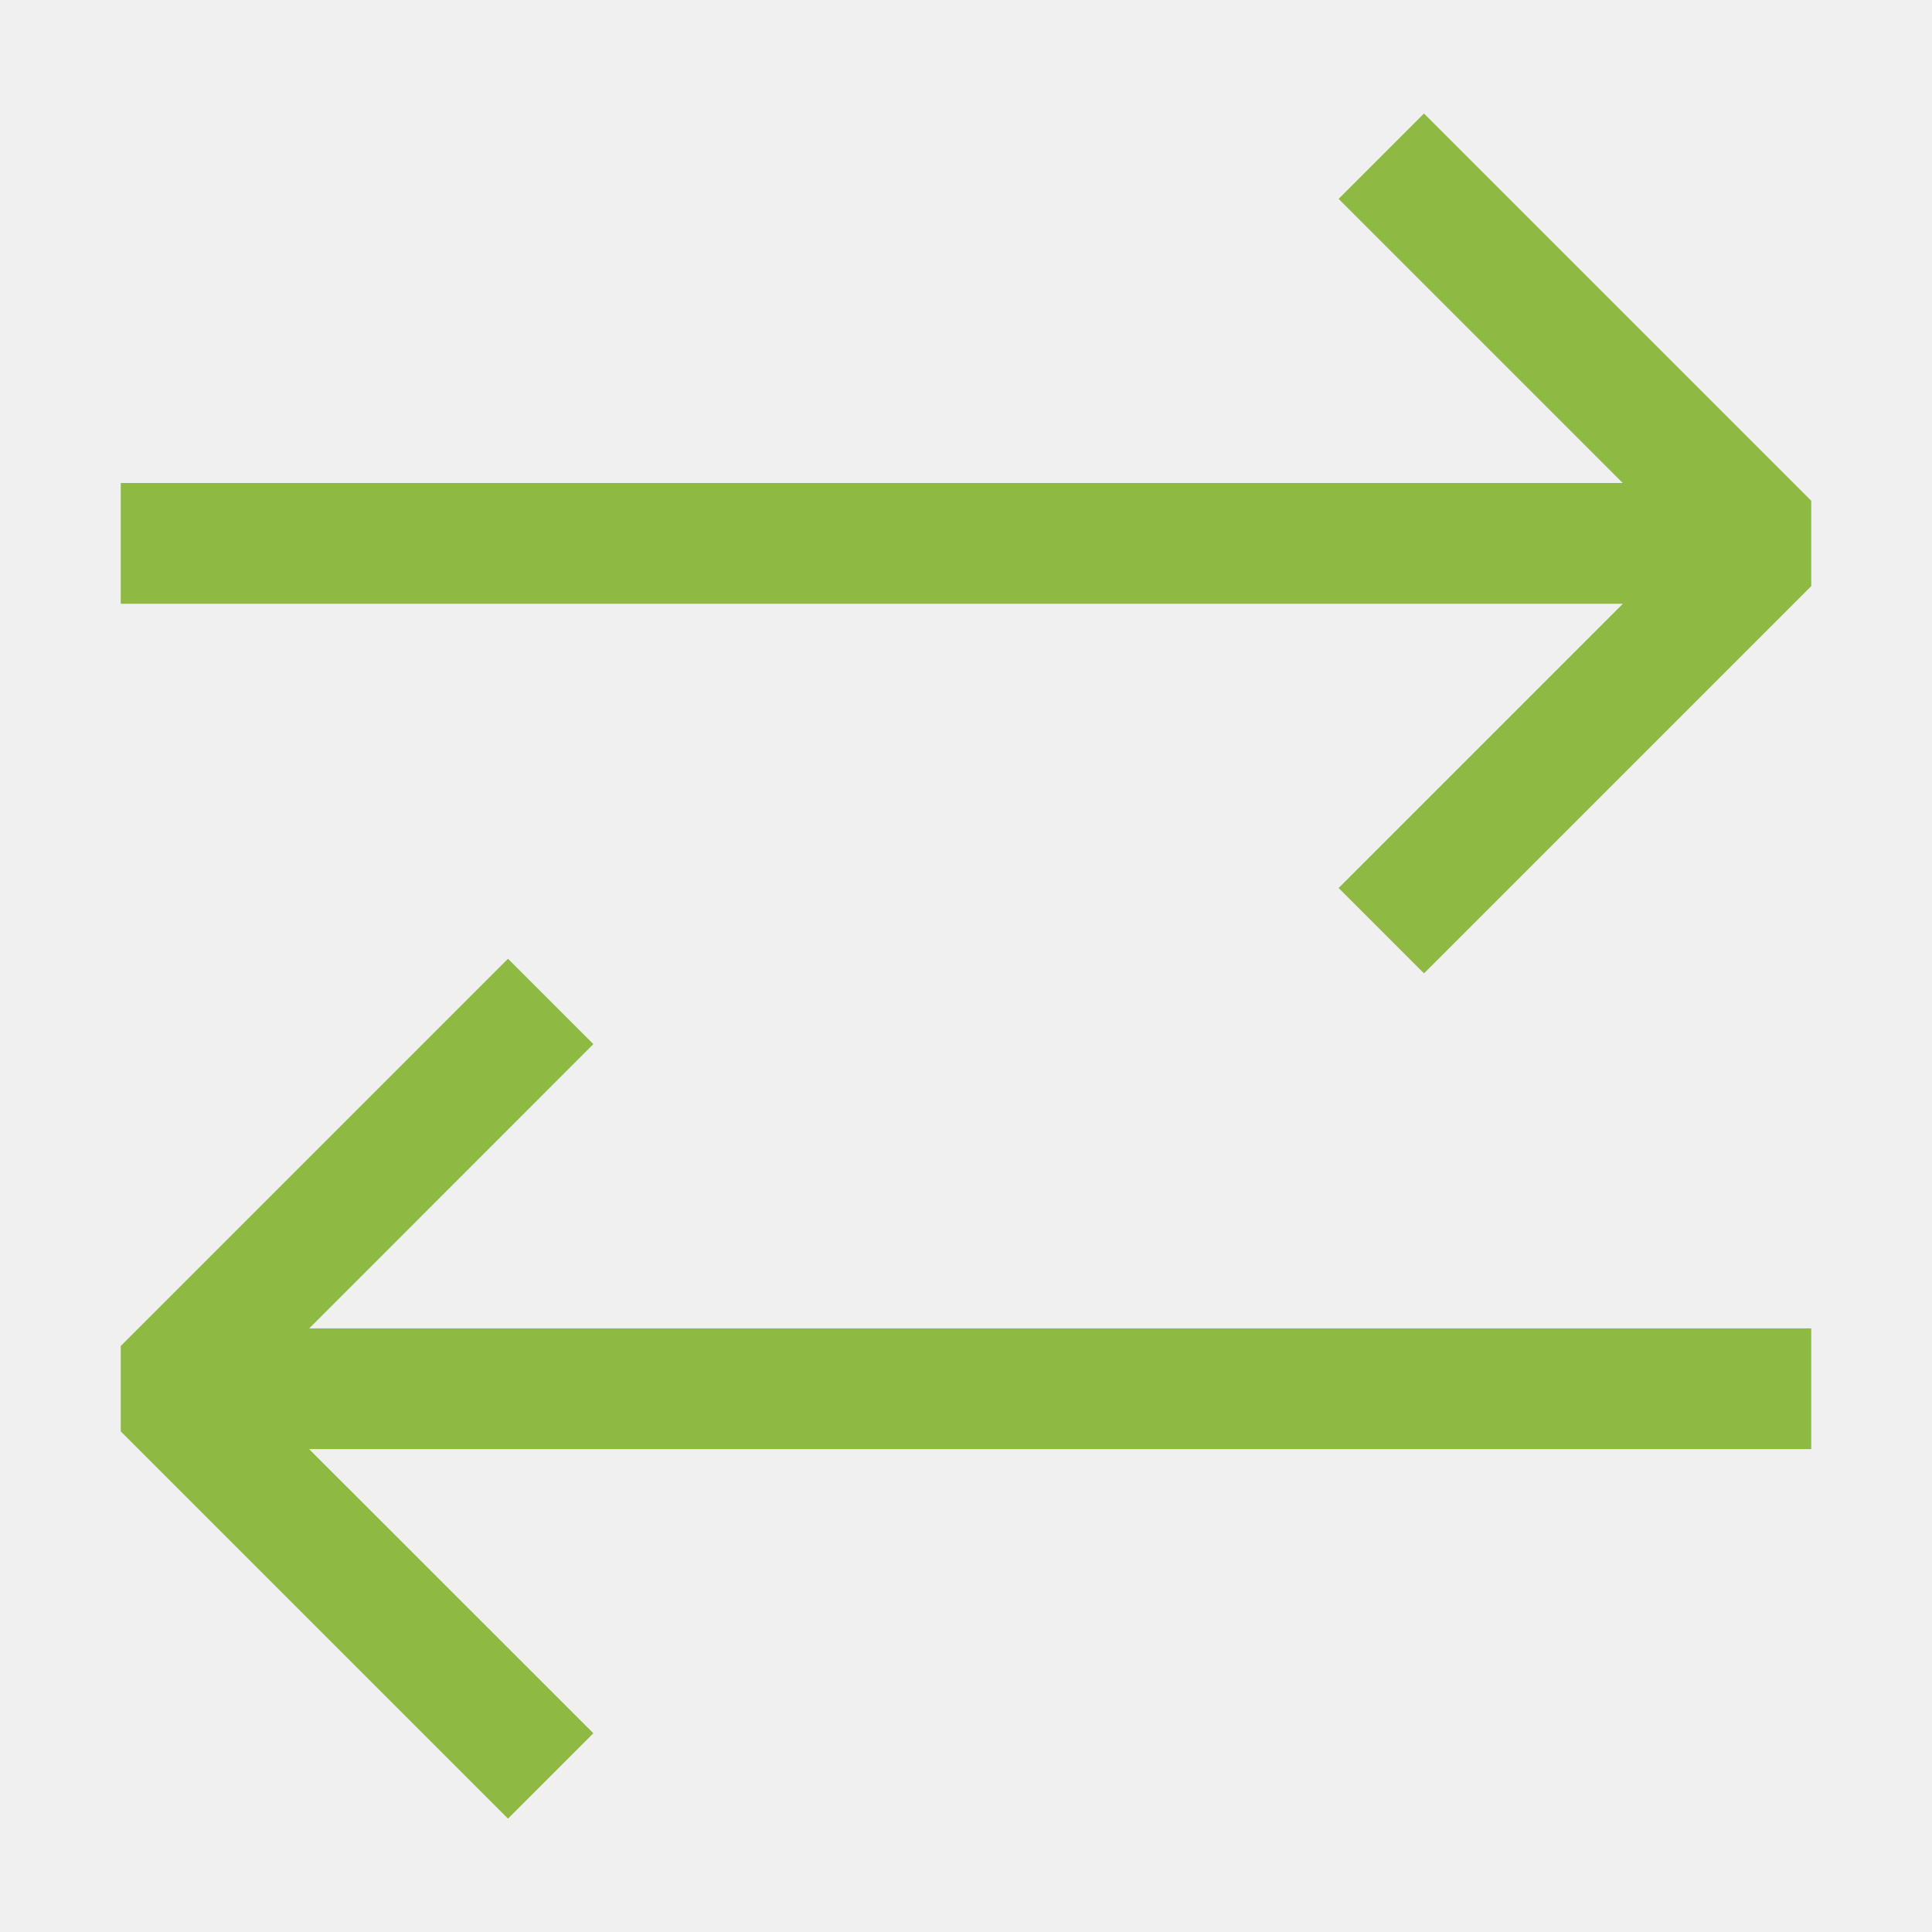
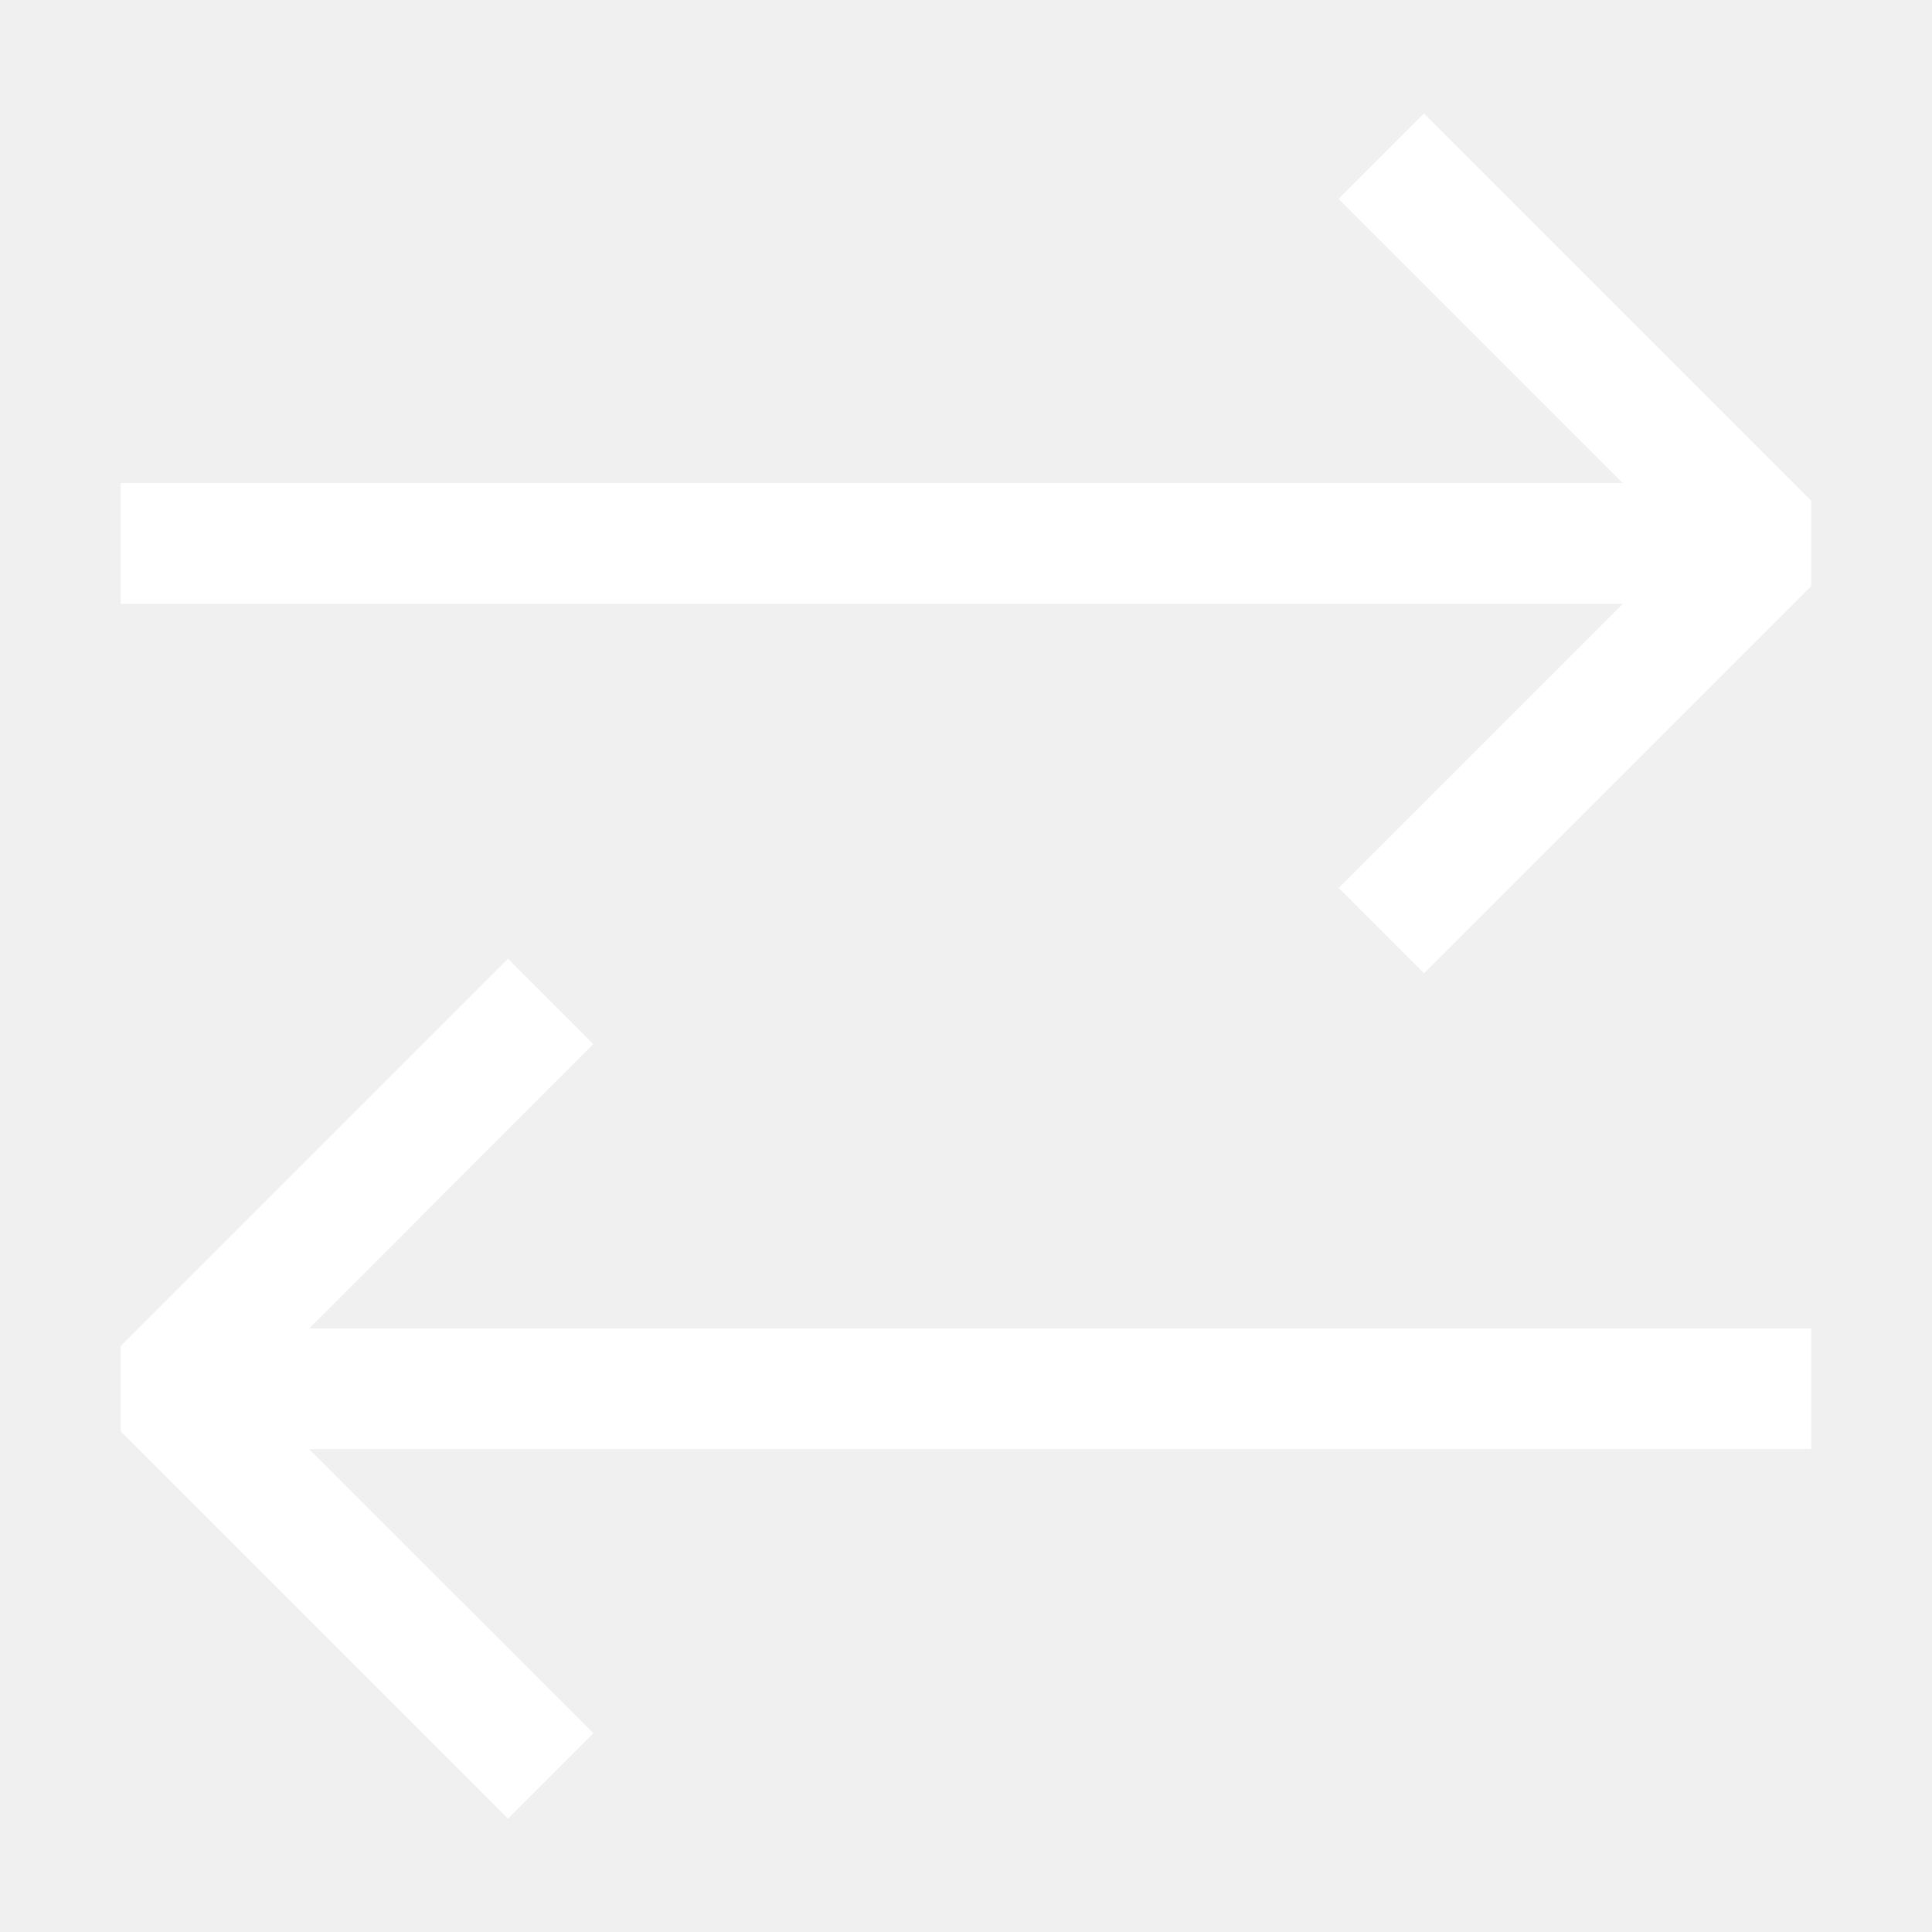
- <svg xmlns="http://www.w3.org/2000/svg" width="16" height="16" viewBox="0 0 16 16" fill="#8EBA43">
+ <svg xmlns="http://www.w3.org/2000/svg" width="16" height="16" viewBox="0 0 16 16" fill="white">
  <path fill-rule="evenodd" clip-rule="evenodd" d="M4.207 15.061L1 11.854v-.707L4.207 7.94l.707.707-2.353 2.354H15v1H2.56l2.354 2.353-.707.707zm7.586-7L15 4.854v-.707L11.793.94l-.707.707L13.439 4H1v1h12.44l-2.354 2.354.707.707z" />
</svg>
